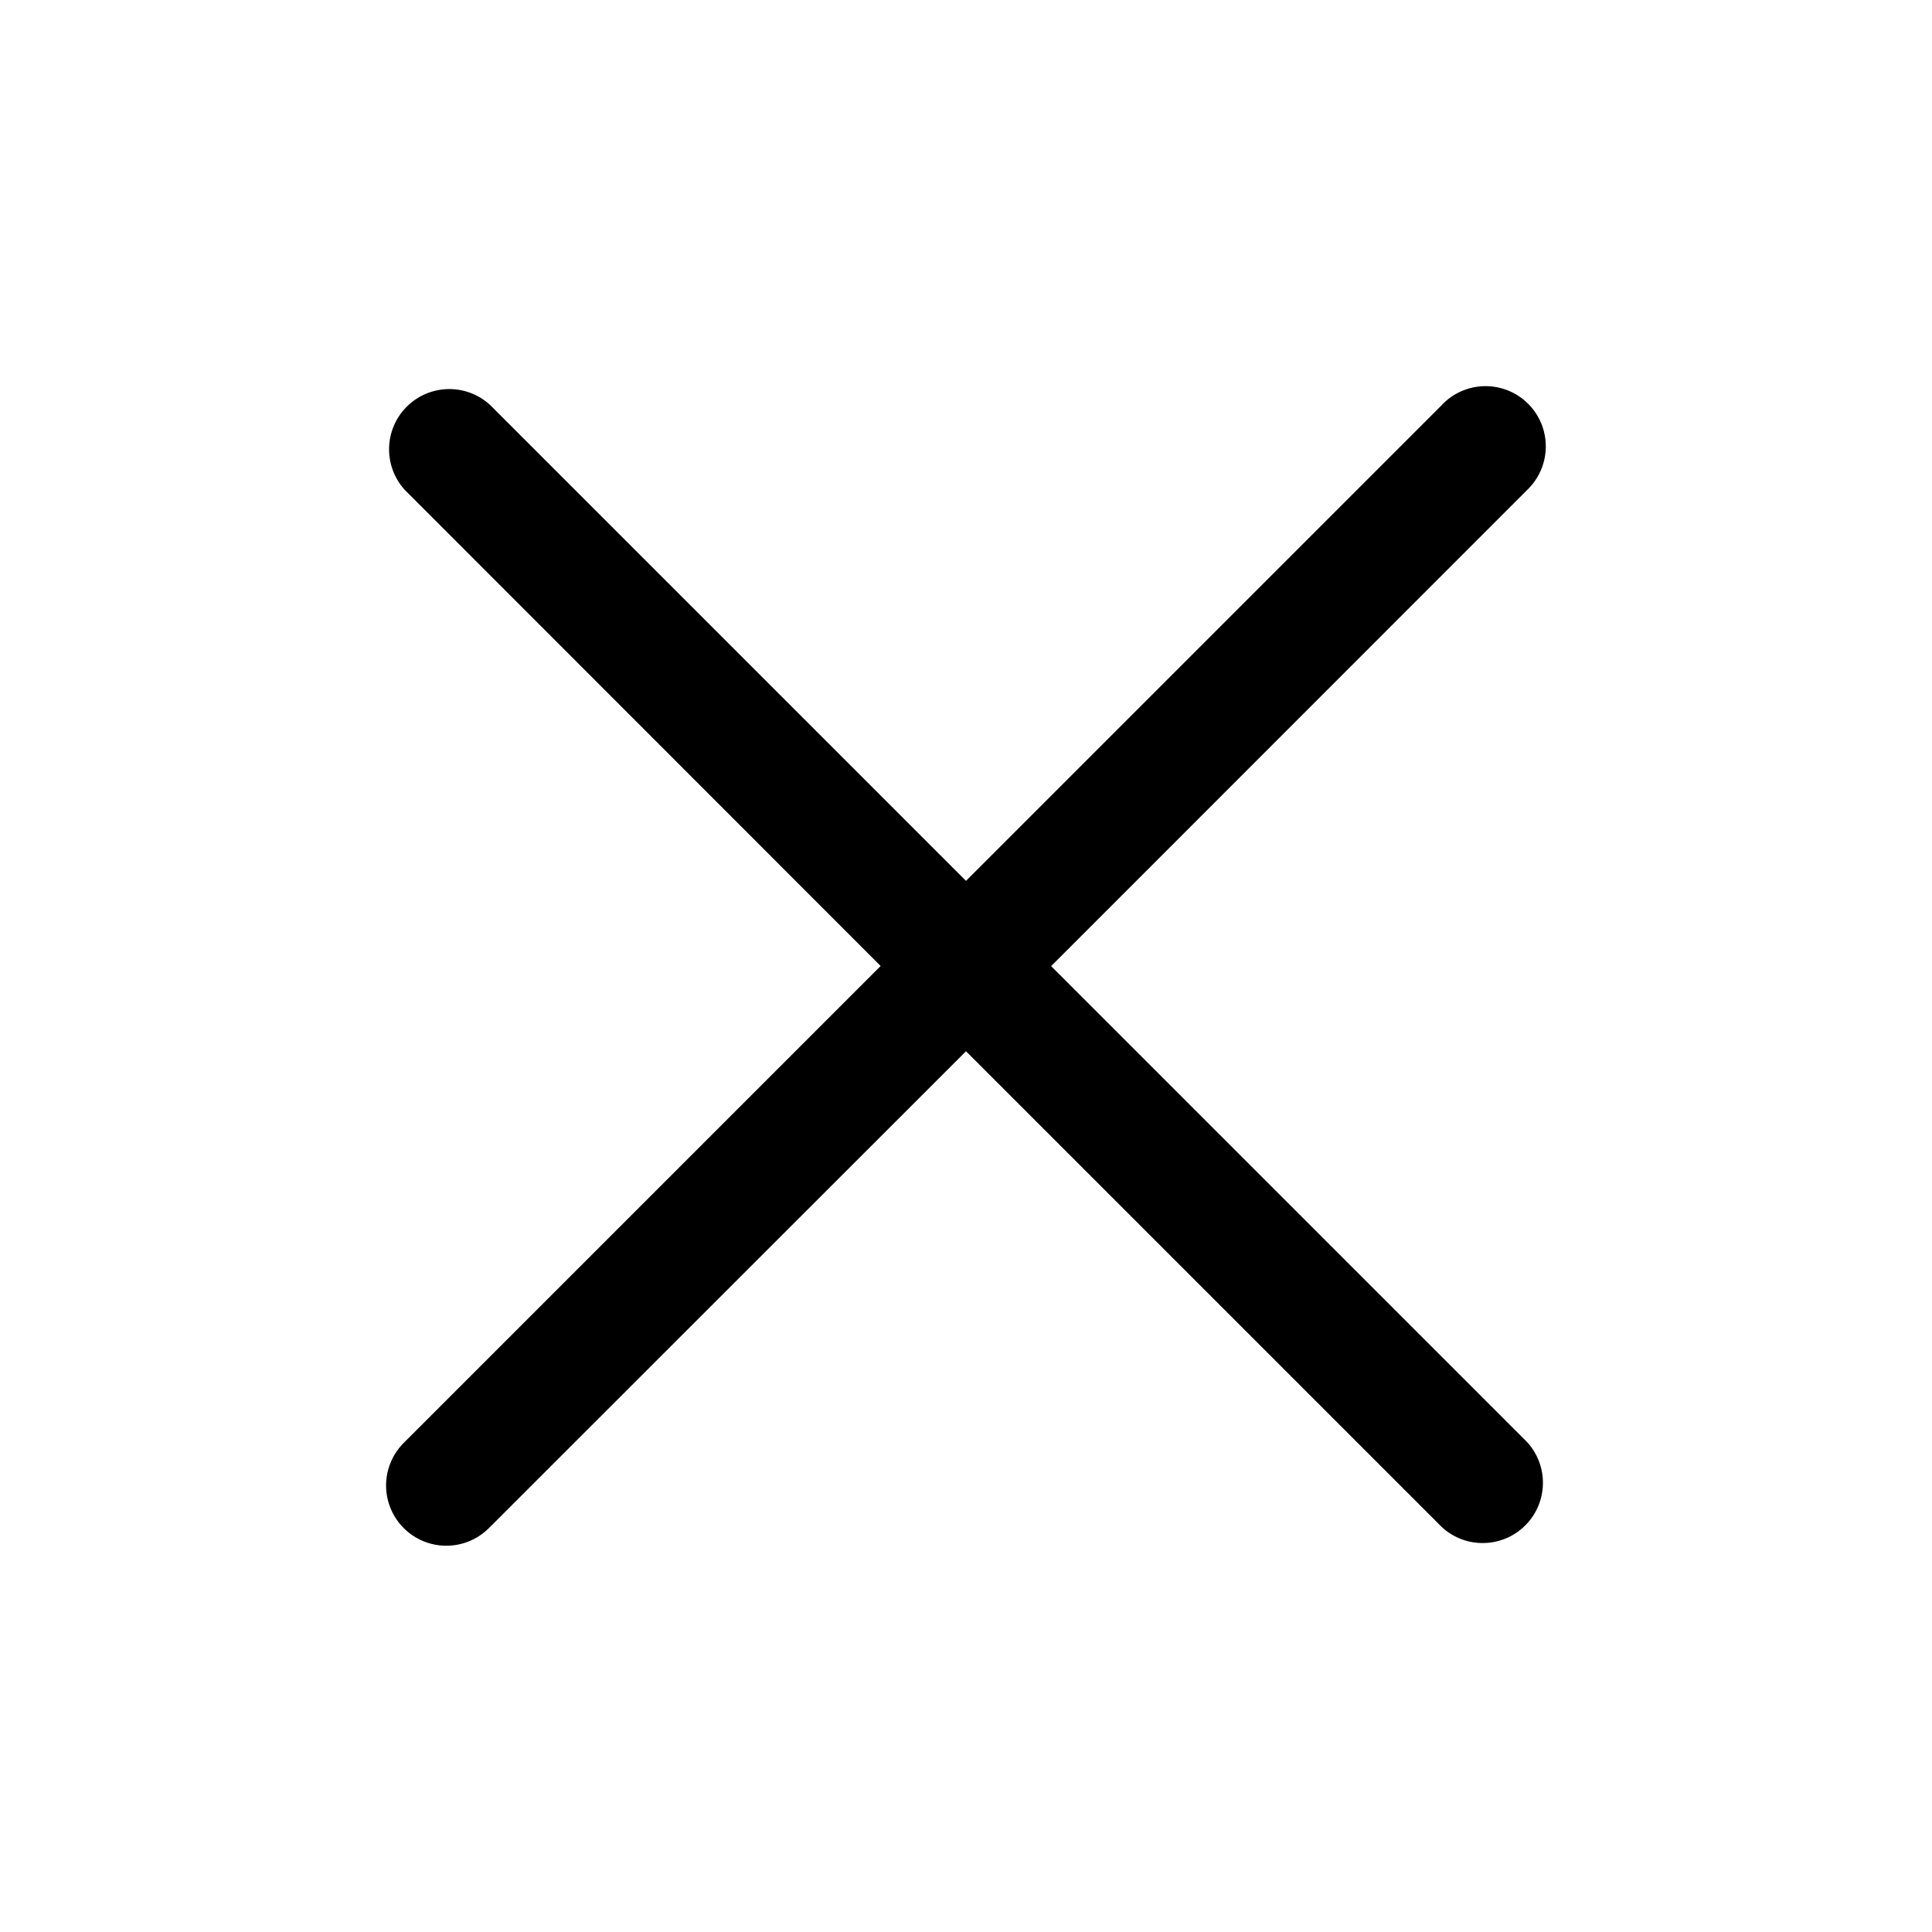
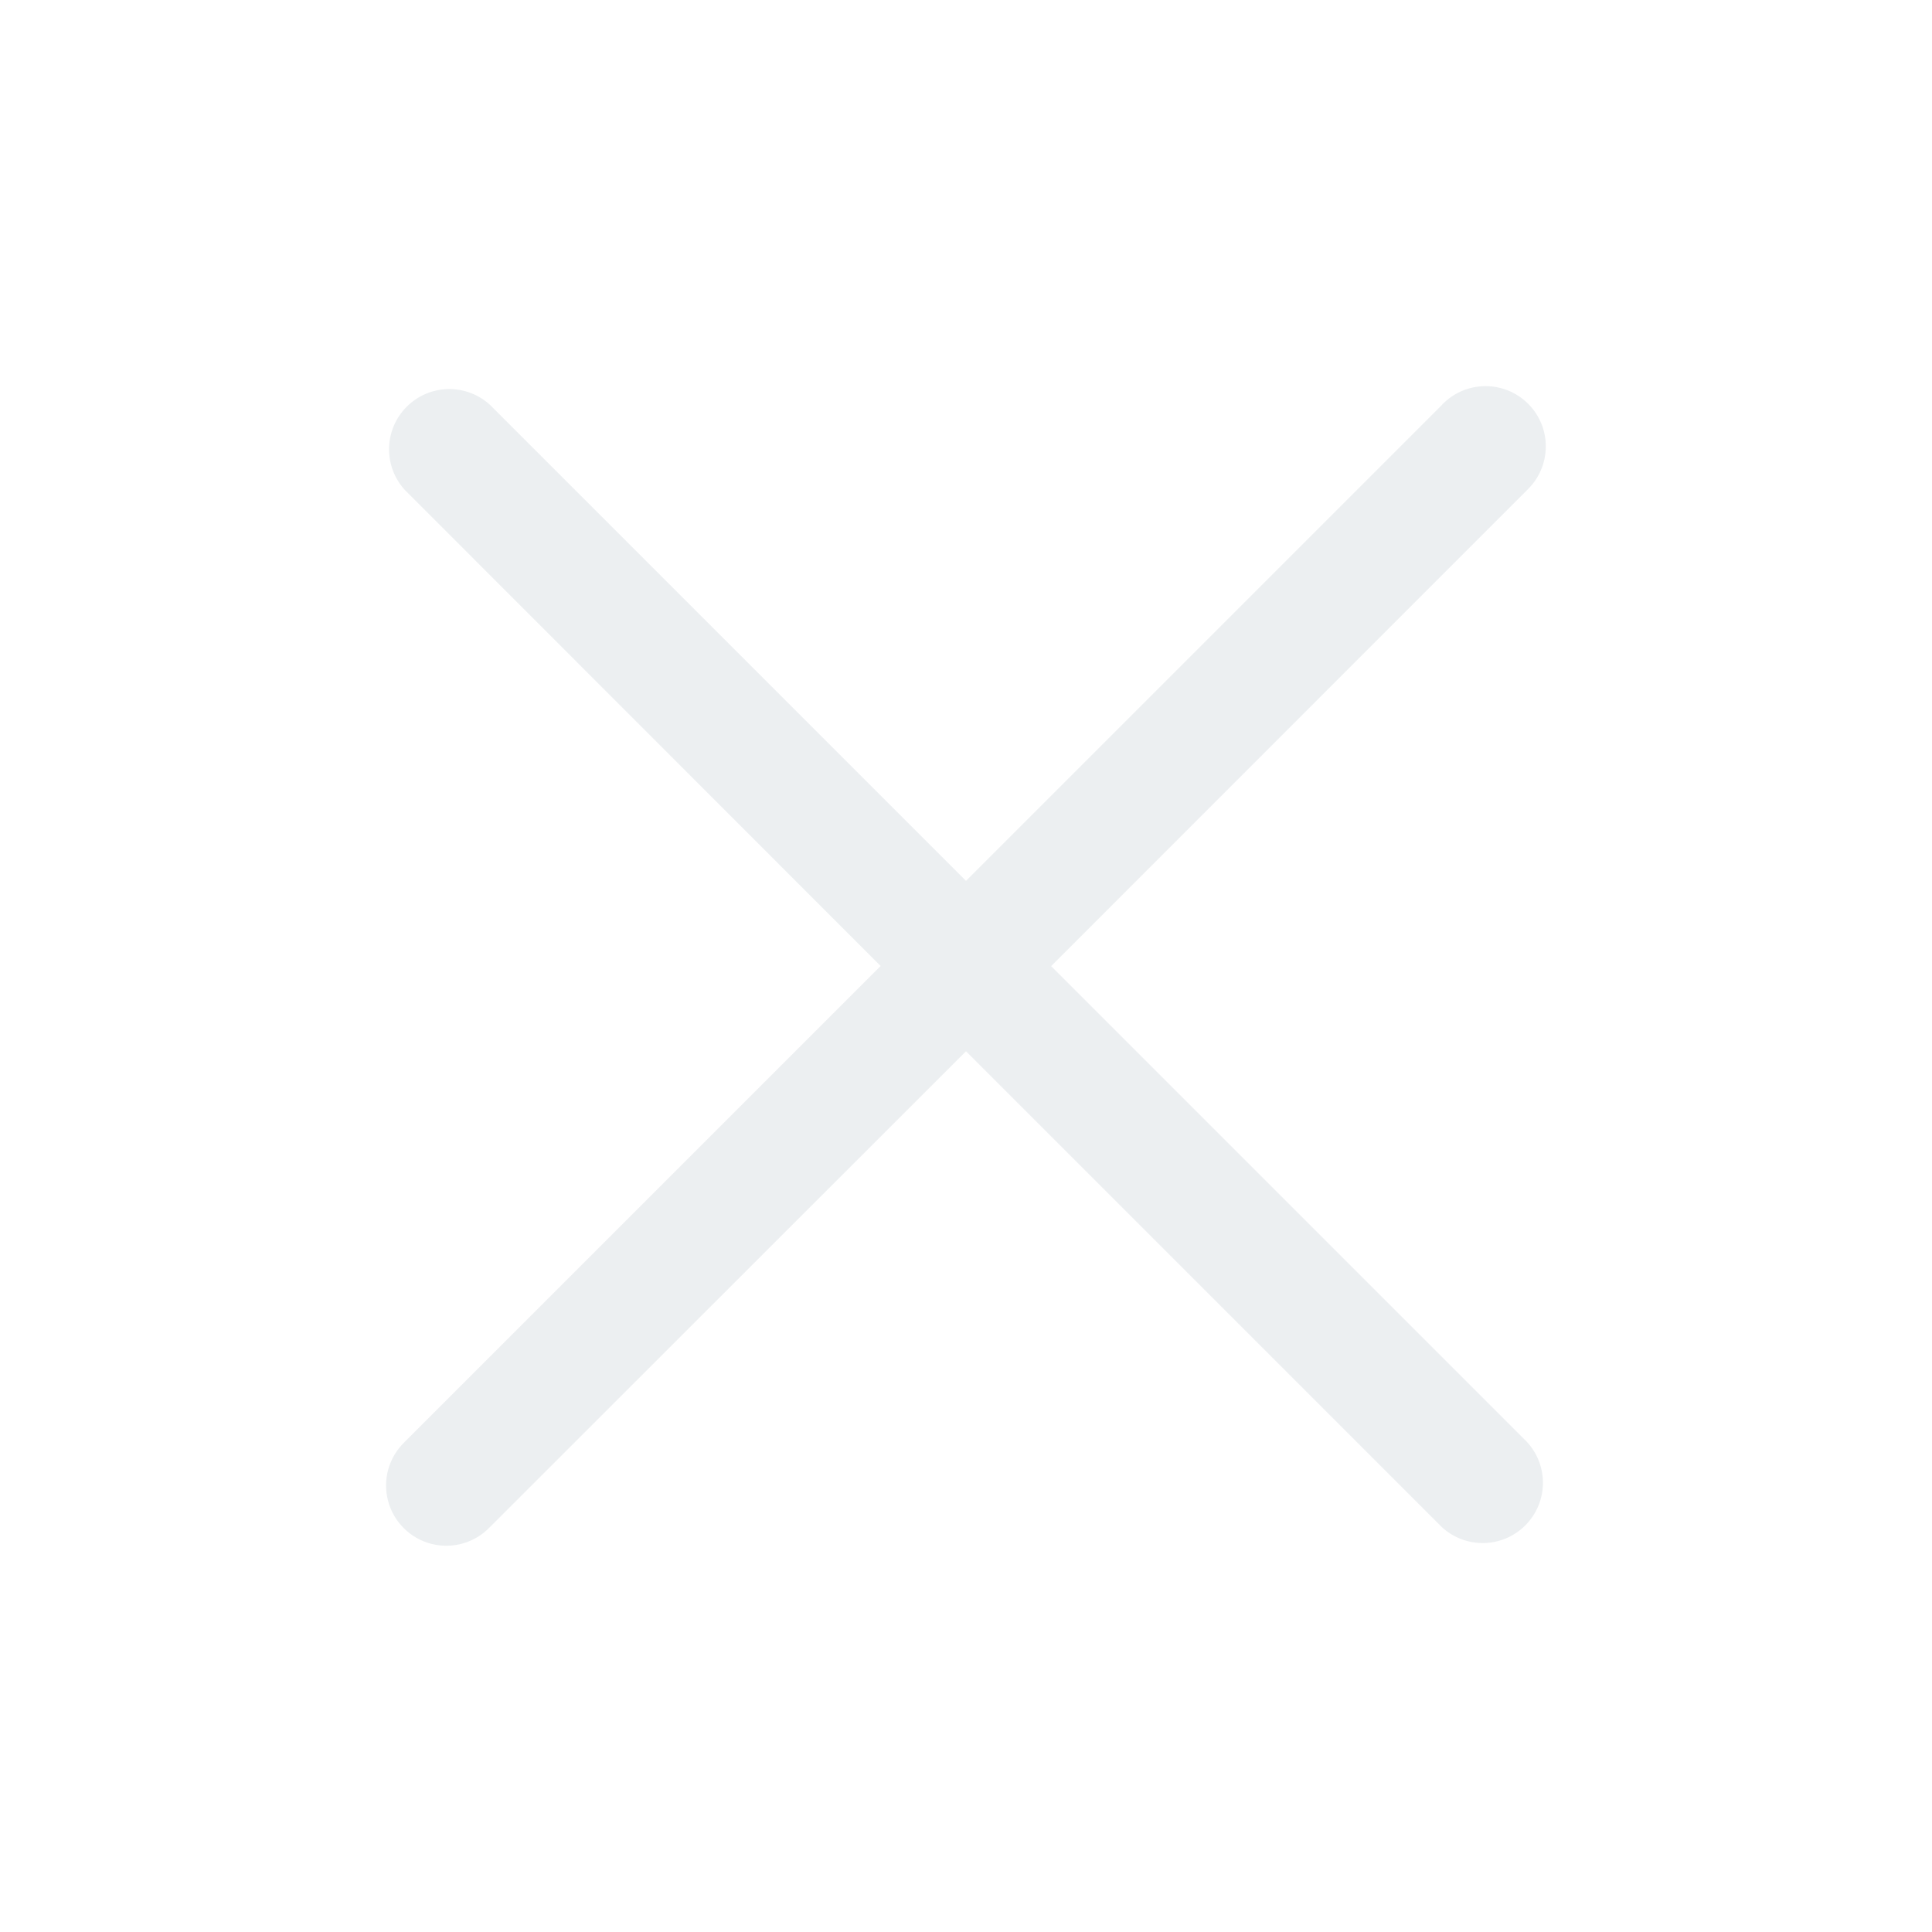
<svg xmlns="http://www.w3.org/2000/svg" viewBox="0 0 1024 1024" data-v-ea893728="">
-   <path fill="currentColor" d="M764.288 214.592 512 466.88 259.712 214.592a31.936 31.936 0 0 0-45.12 45.12L466.752 512 214.528 764.224a31.936 31.936 0 1 0 45.12 45.184L512 557.184l252.288 252.288a31.936 31.936 0 0 0 45.12-45.12L557.12 512.064l252.288-252.352a31.936 31.936 0 1 0-45.12-45.184z" />
+   <path fill="#eceff1" d="M764.288 214.592 512 466.88 259.712 214.592a31.936 31.936 0 0 0-45.12 45.12L466.752 512 214.528 764.224a31.936 31.936 0 1 0 45.12 45.184L512 557.184l252.288 252.288a31.936 31.936 0 0 0 45.12-45.12L557.12 512.064l252.288-252.352a31.936 31.936 0 1 0-45.12-45.184z" />
</svg>
